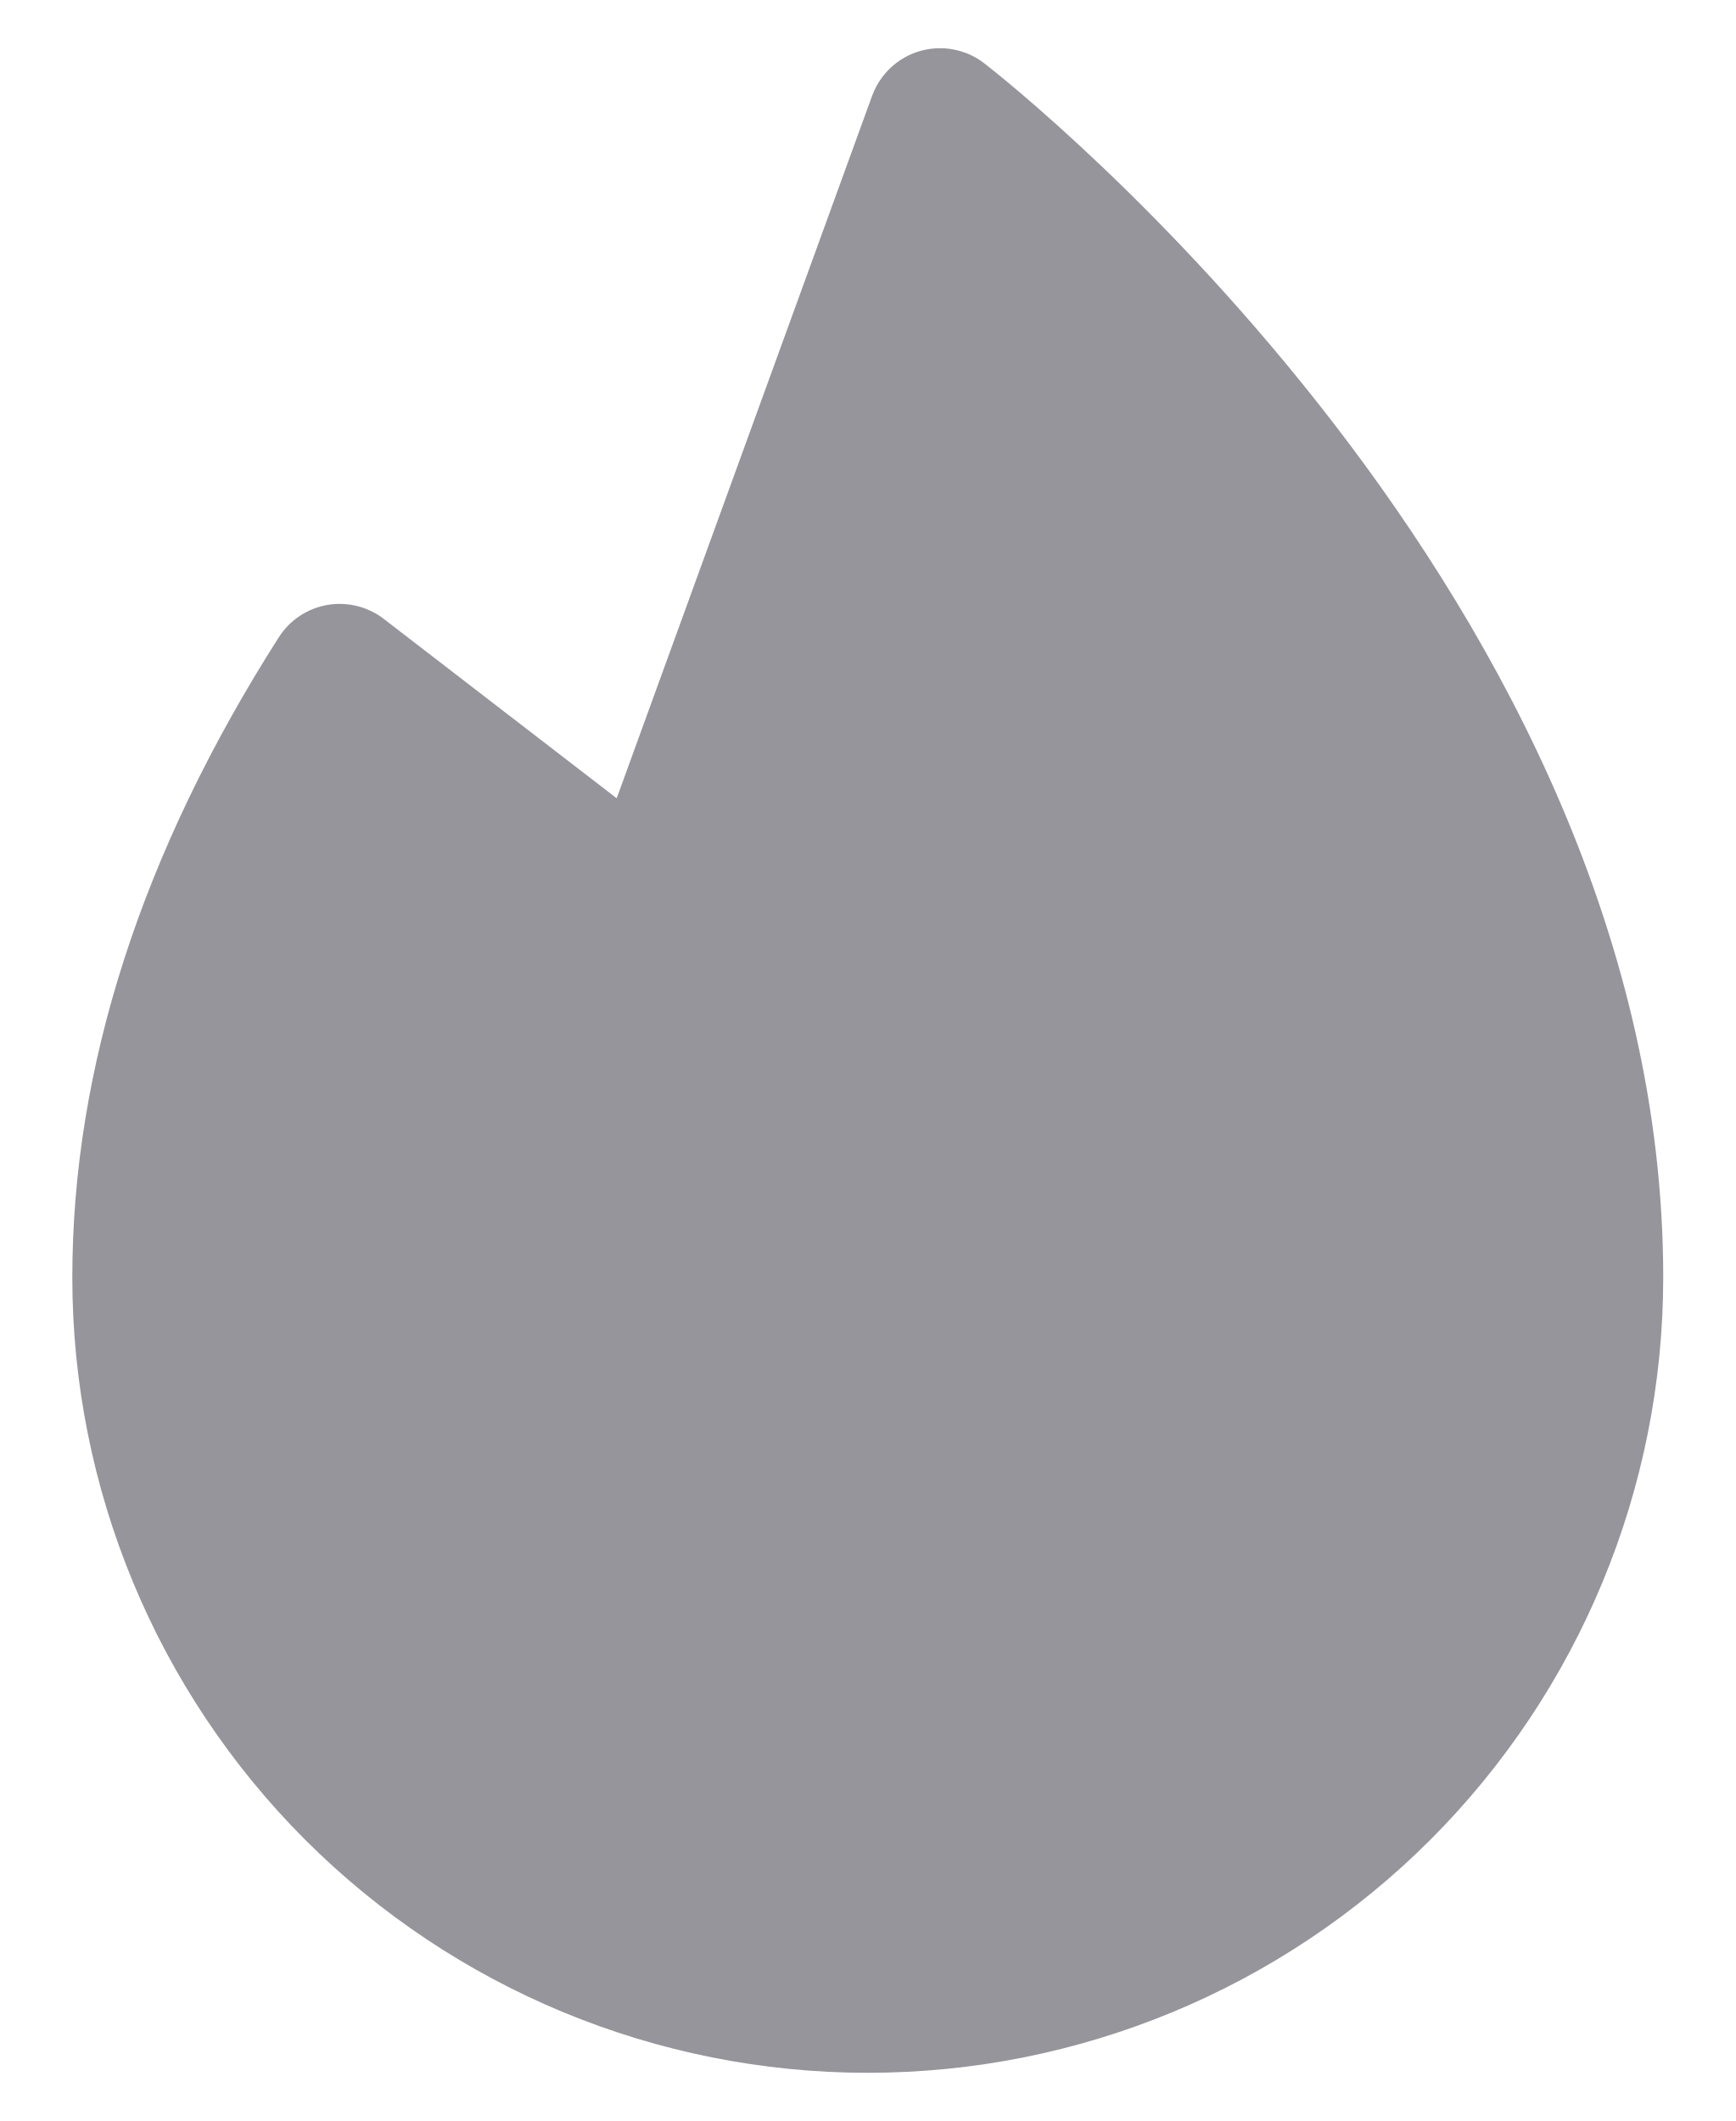
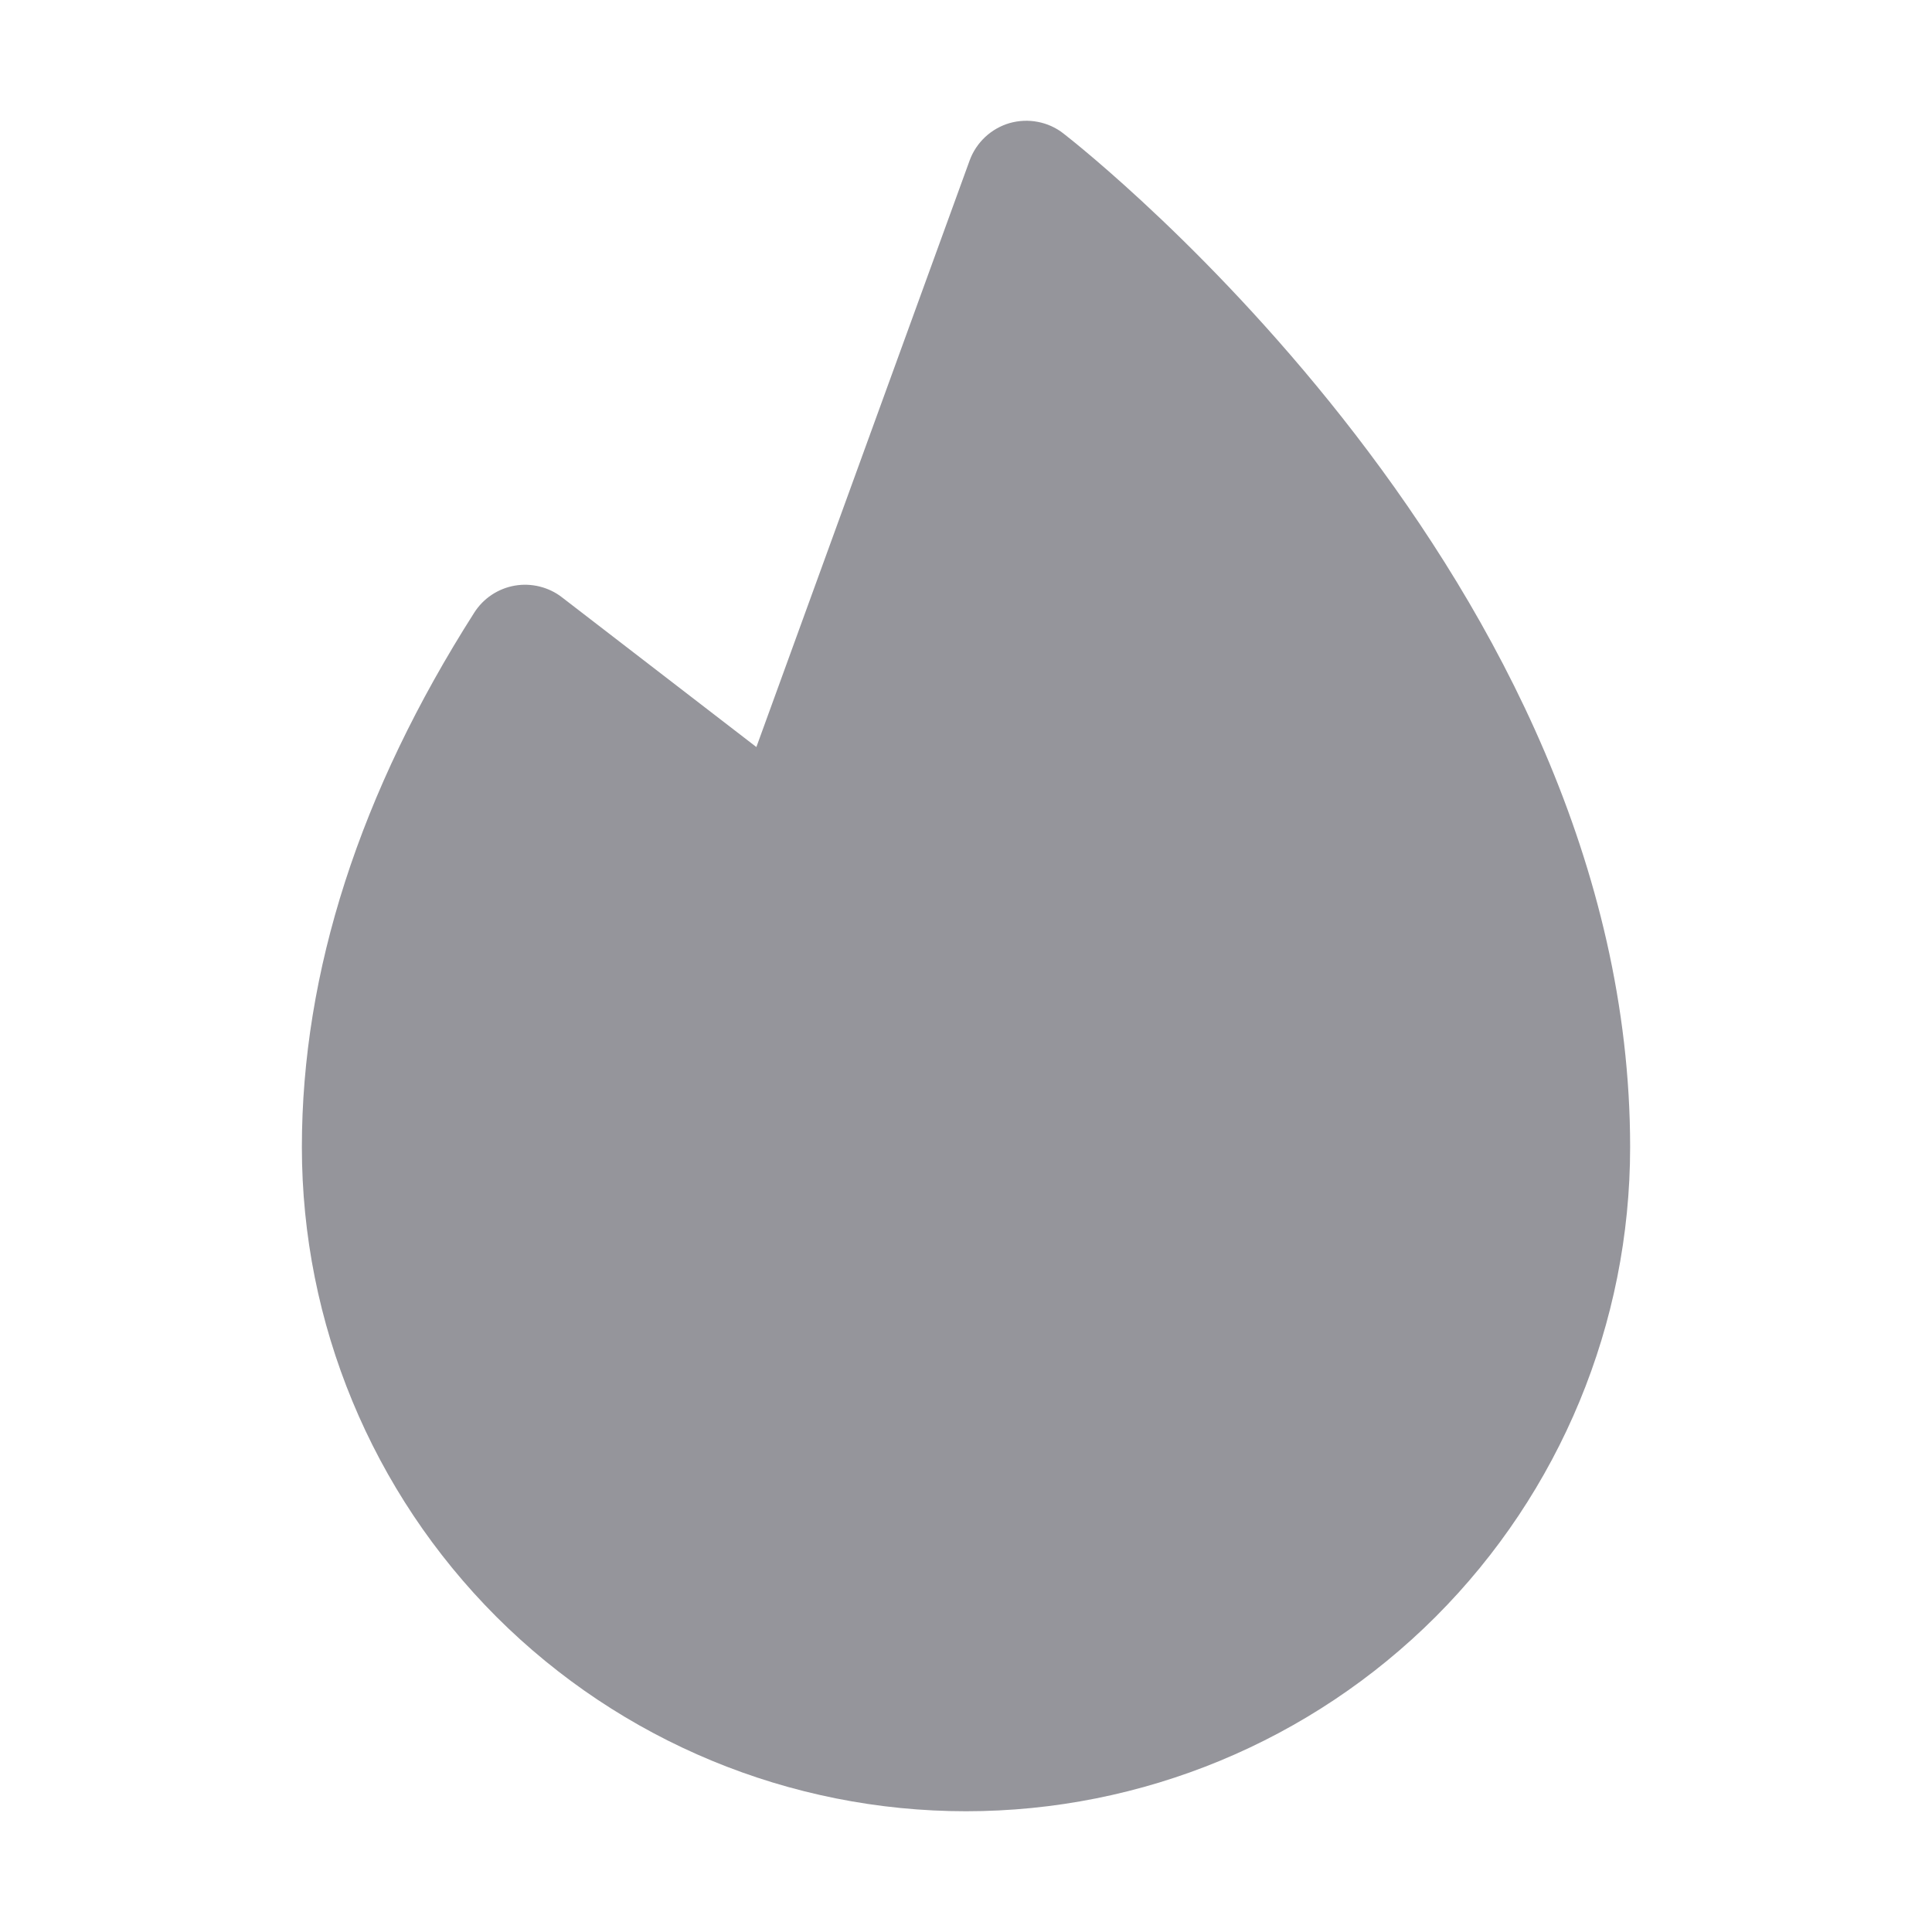
- <svg xmlns="http://www.w3.org/2000/svg" width="18" height="22" viewBox="0 0 18 22" fill="none">
-   <path d="M17.25 13.25C17.25 15.438 16.381 17.536 14.834 19.084C13.287 20.631 11.188 21.5 9 21.5C6.812 21.5 4.714 20.631 3.166 19.084C1.619 17.536 0.75 15.438 0.75 13.25C0.75 11.073 1.47 8.84 2.891 6.611C2.947 6.523 3.02 6.448 3.107 6.39C3.194 6.332 3.291 6.293 3.394 6.275C3.496 6.257 3.602 6.261 3.703 6.286C3.804 6.311 3.899 6.356 3.981 6.42L6.396 8.28L9.045 0.994C9.086 0.883 9.152 0.783 9.238 0.702C9.324 0.621 9.429 0.562 9.542 0.529C9.656 0.497 9.776 0.491 9.892 0.514C10.008 0.536 10.117 0.585 10.21 0.658C10.498 0.881 17.25 6.214 17.25 13.25Z" fill="#95959B" />
+ <svg xmlns="http://www.w3.org/2000/svg" width="24" height="24" viewBox="0 0 24 24" fill="none">
+   <path d="M20.25 14.25C20.25 16.438 19.381 18.536 17.834 20.084C16.287 21.631 14.188 22.5 12 22.5C9.812 22.5 7.714 21.631 6.166 20.084C4.619 18.536 3.75 16.438 3.75 14.25C3.75 12.073 4.47 9.84 5.891 7.611C5.947 7.523 6.02 7.448 6.107 7.39C6.194 7.332 6.291 7.293 6.394 7.275C6.496 7.257 6.602 7.261 6.703 7.286C6.804 7.311 6.899 7.356 6.981 7.42L9.396 9.28L12.045 1.994C12.085 1.883 12.152 1.783 12.238 1.702C12.325 1.621 12.429 1.562 12.542 1.529C12.656 1.497 12.776 1.491 12.892 1.514C13.008 1.536 13.117 1.585 13.21 1.658C13.498 1.881 20.25 7.214 20.25 14.25Z" fill="#95959B" />
</svg>
